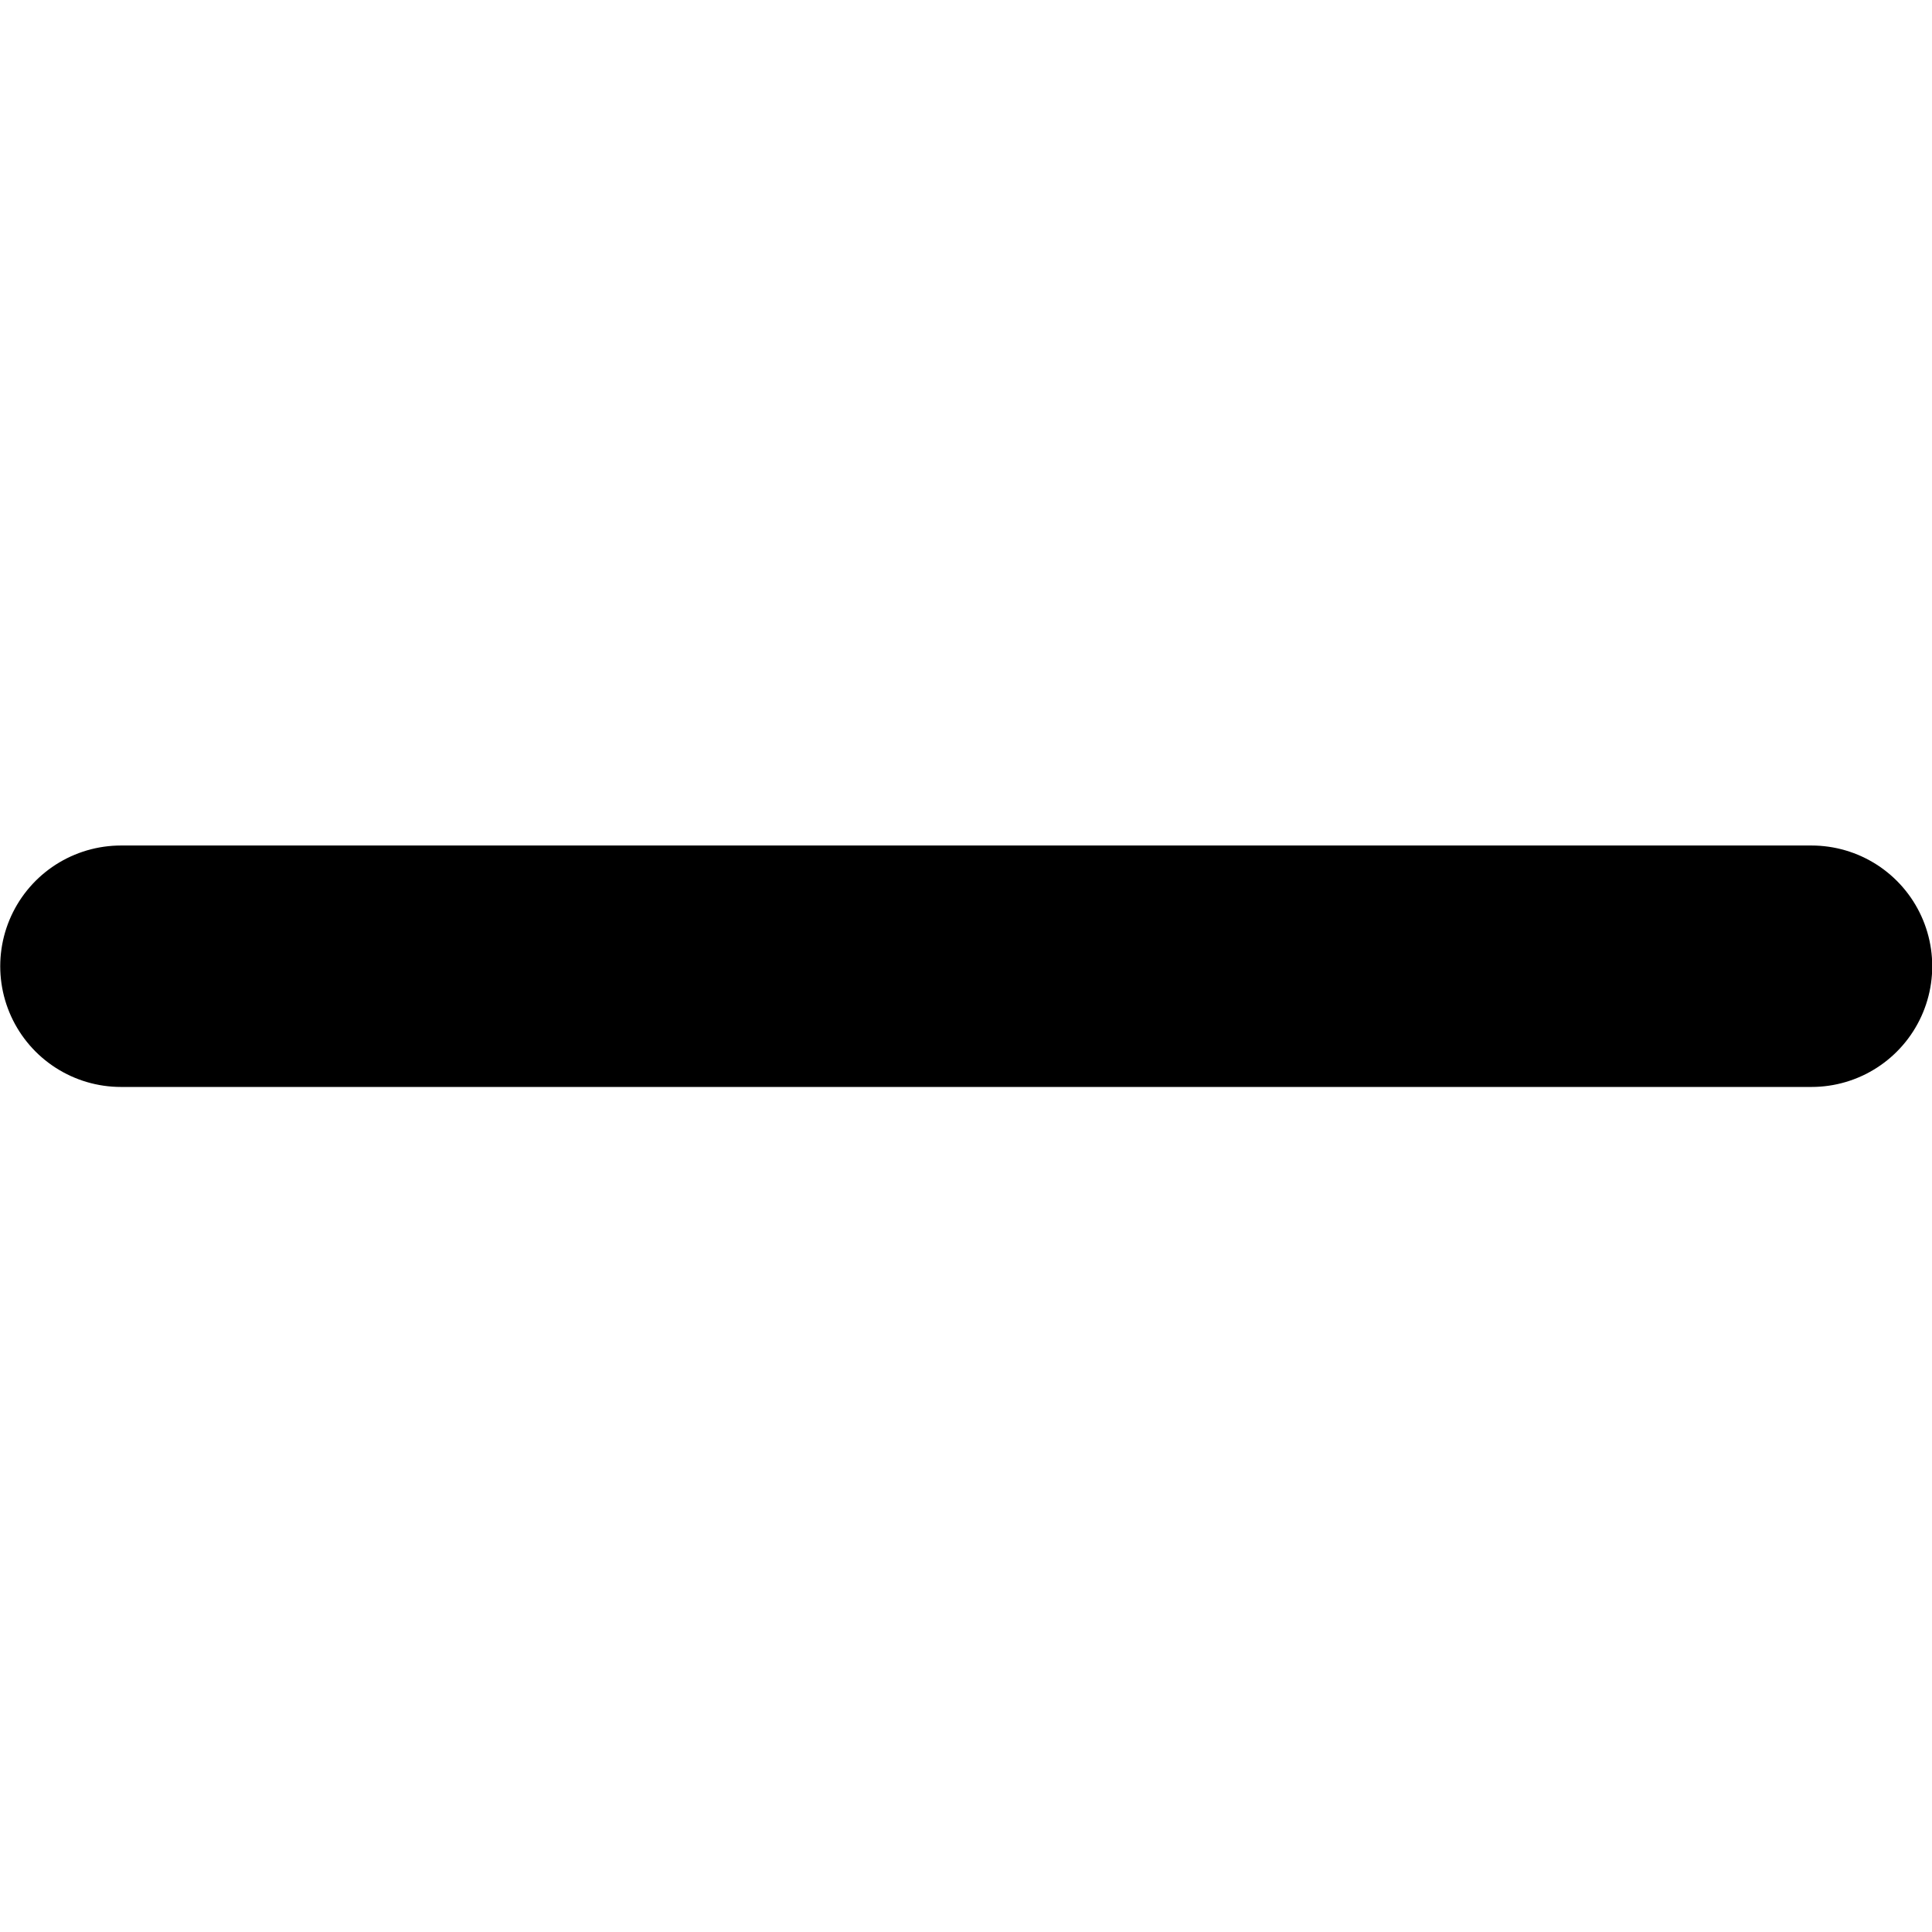
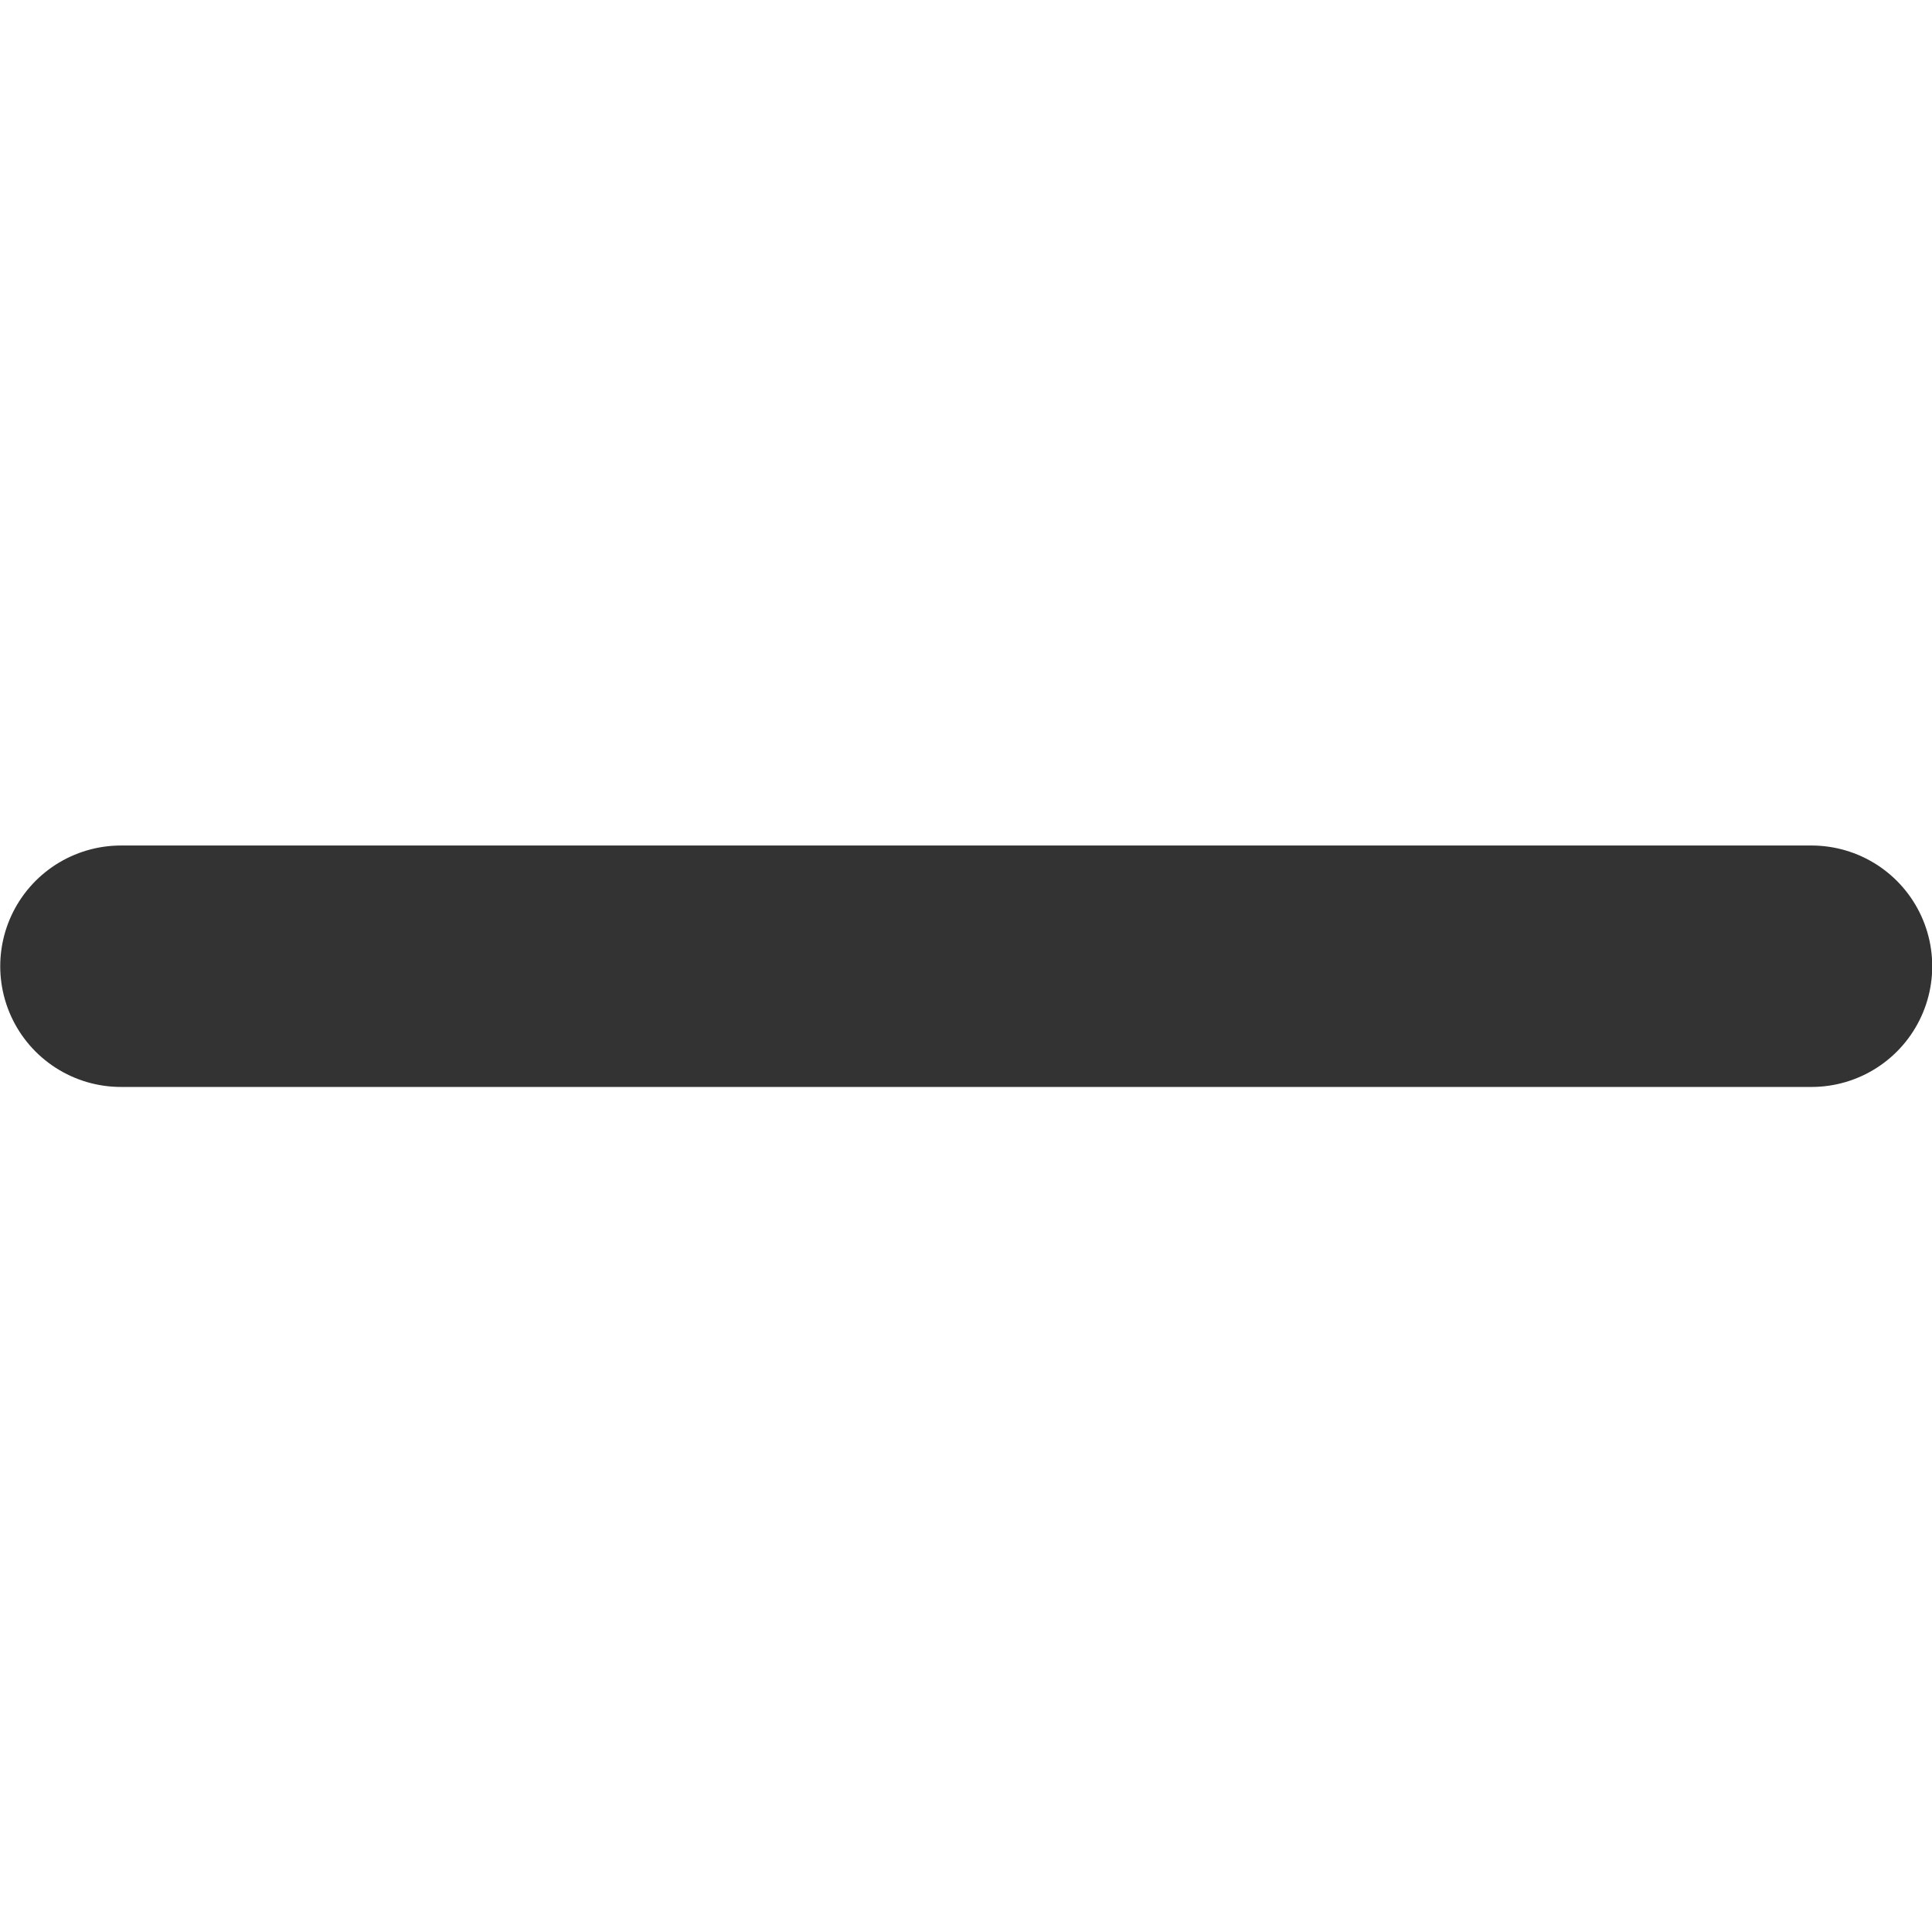
<svg xmlns="http://www.w3.org/2000/svg" width="16" height="16" viewBox="0 0 4.233 4.233" version="1.1" id="svg5">
  <defs id="defs2" />
  <g id="layer1">
-     <path style="fill:none;stroke:#000000;stroke-width:0.529;stroke-linecap:round;stroke-linejoin:miter;stroke-miterlimit:4;stroke-dasharray:none;stroke-opacity:1" d="M 0.265,2.117 3.969,2.117" id="path857" />
+     <path style="fill:none;stroke:#333333;stroke-width:0.529;stroke-linecap:round;stroke-linejoin:miter;stroke-miterlimit:4;stroke-dasharray:none;stroke-opacity:1" d="M 0.265,2.117 3.969,2.117" id="path857" />
  </g>
</svg>
